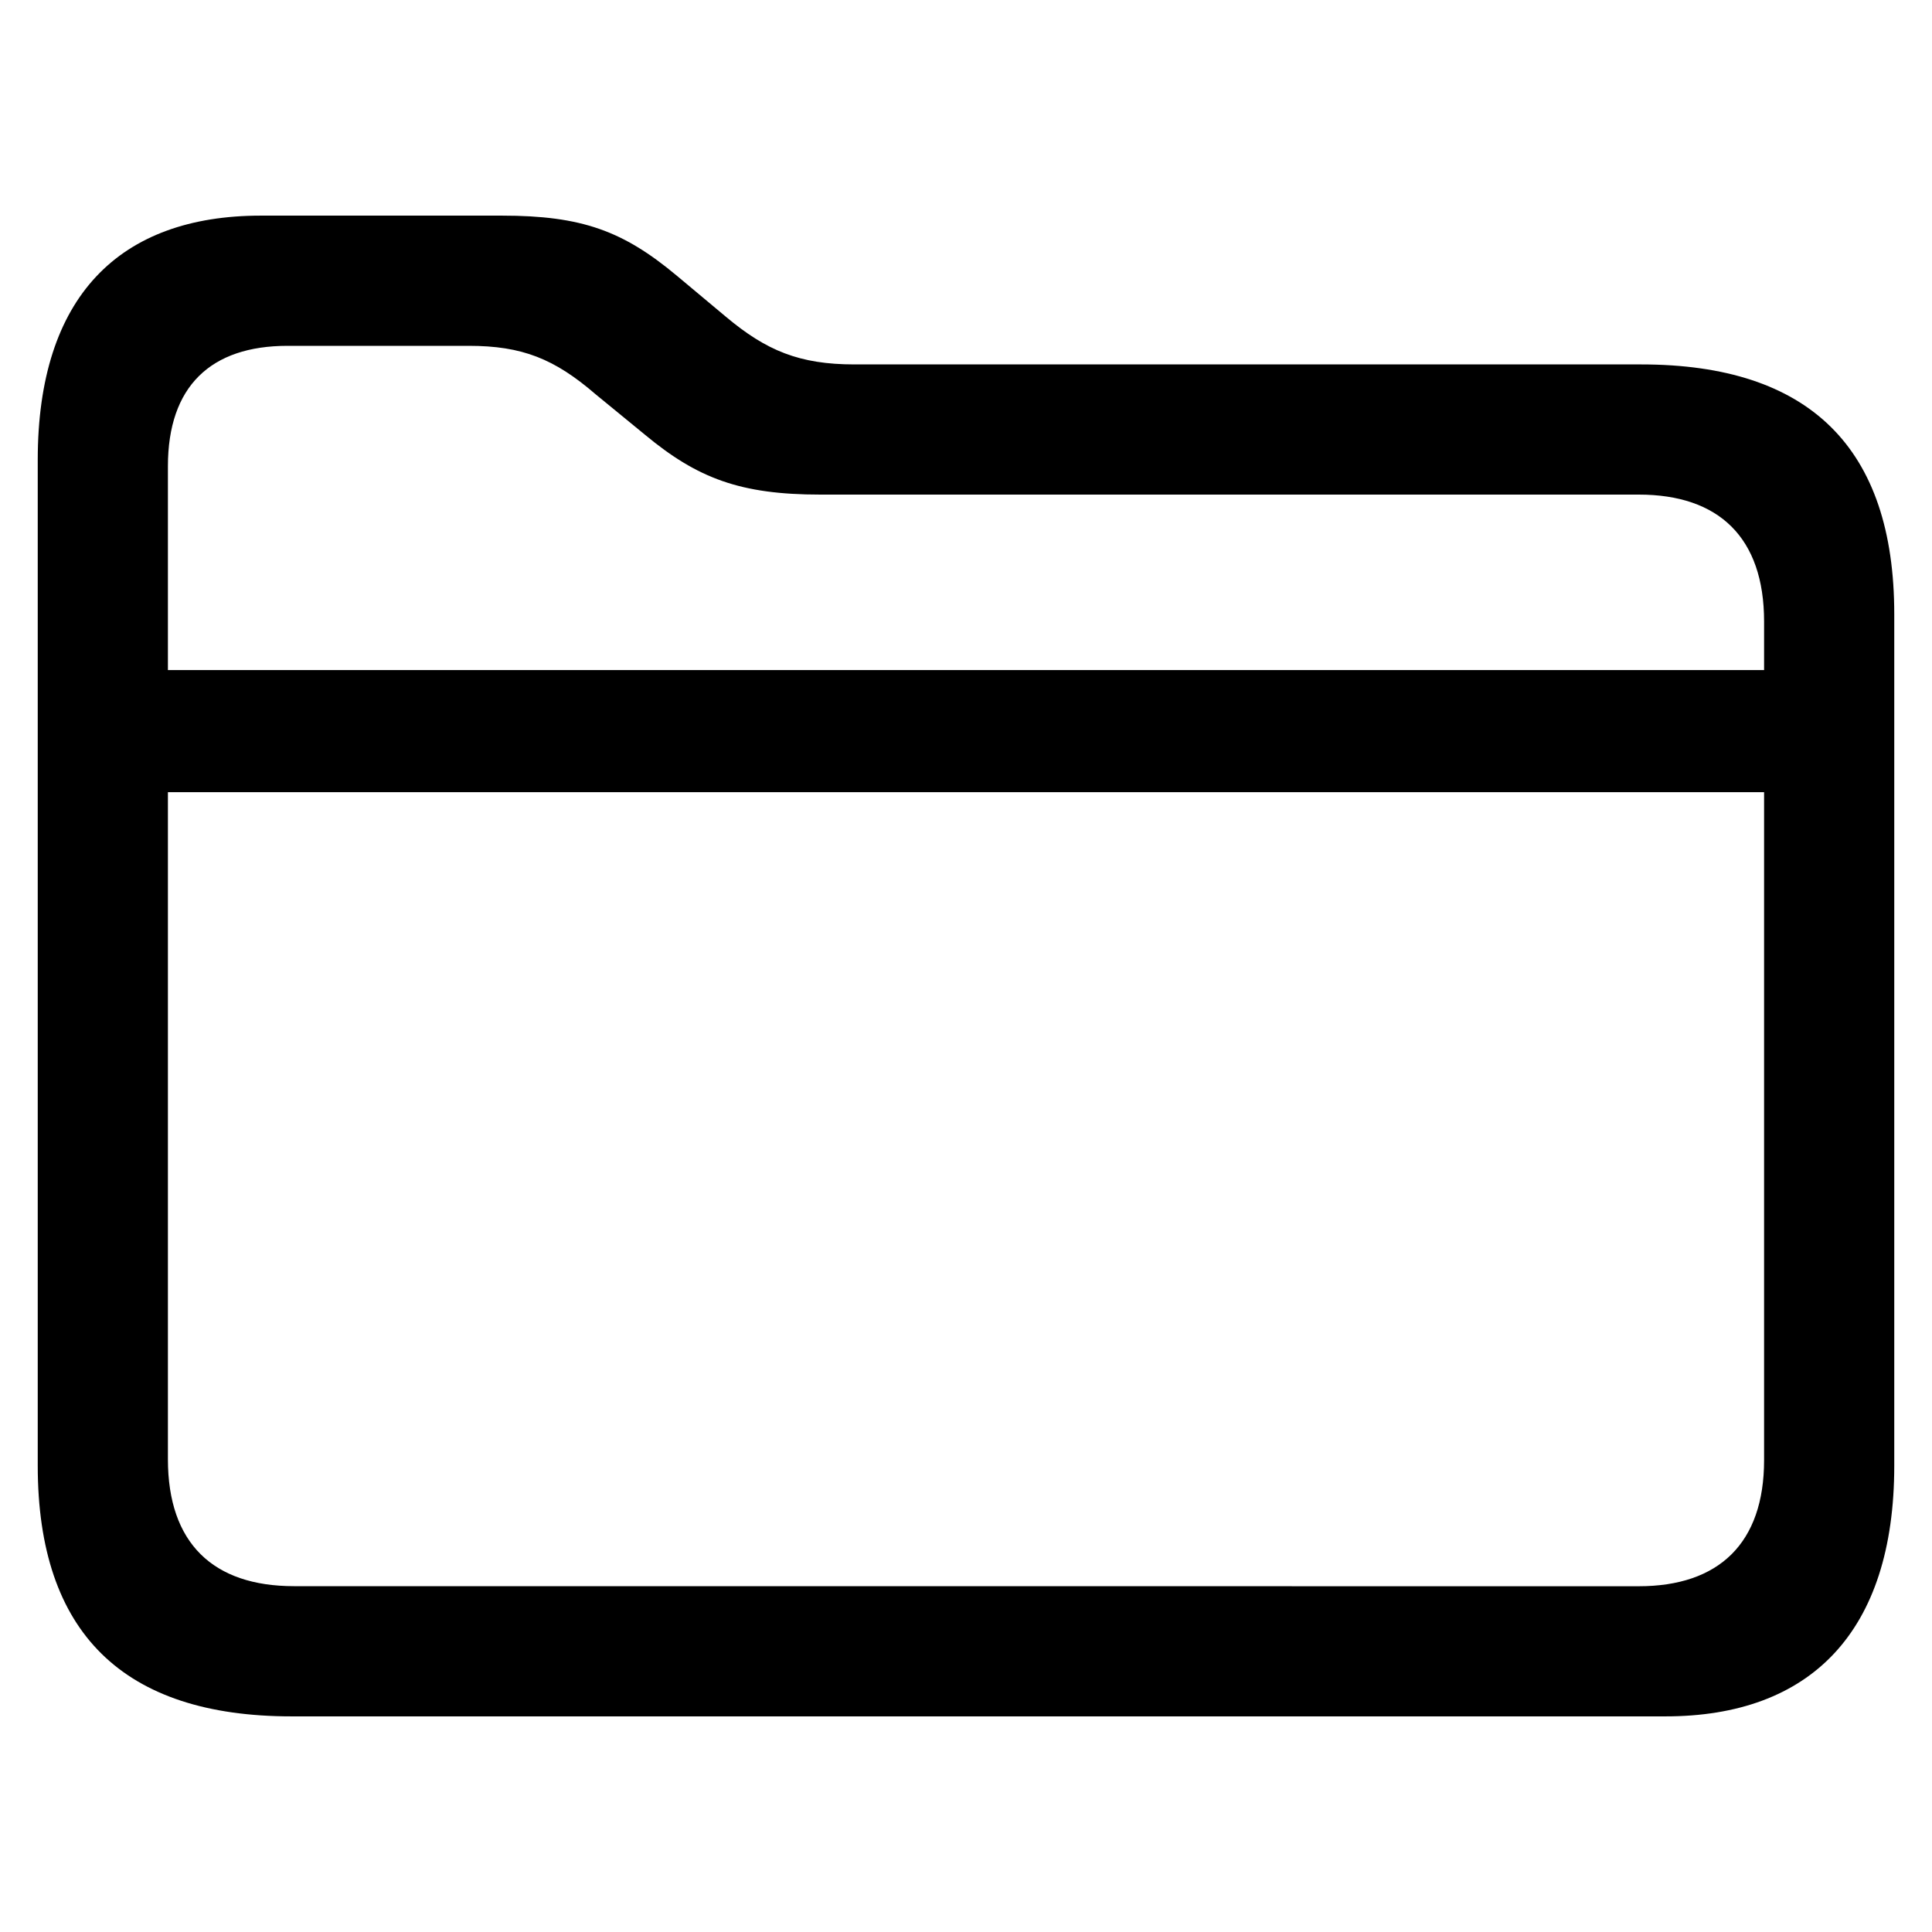
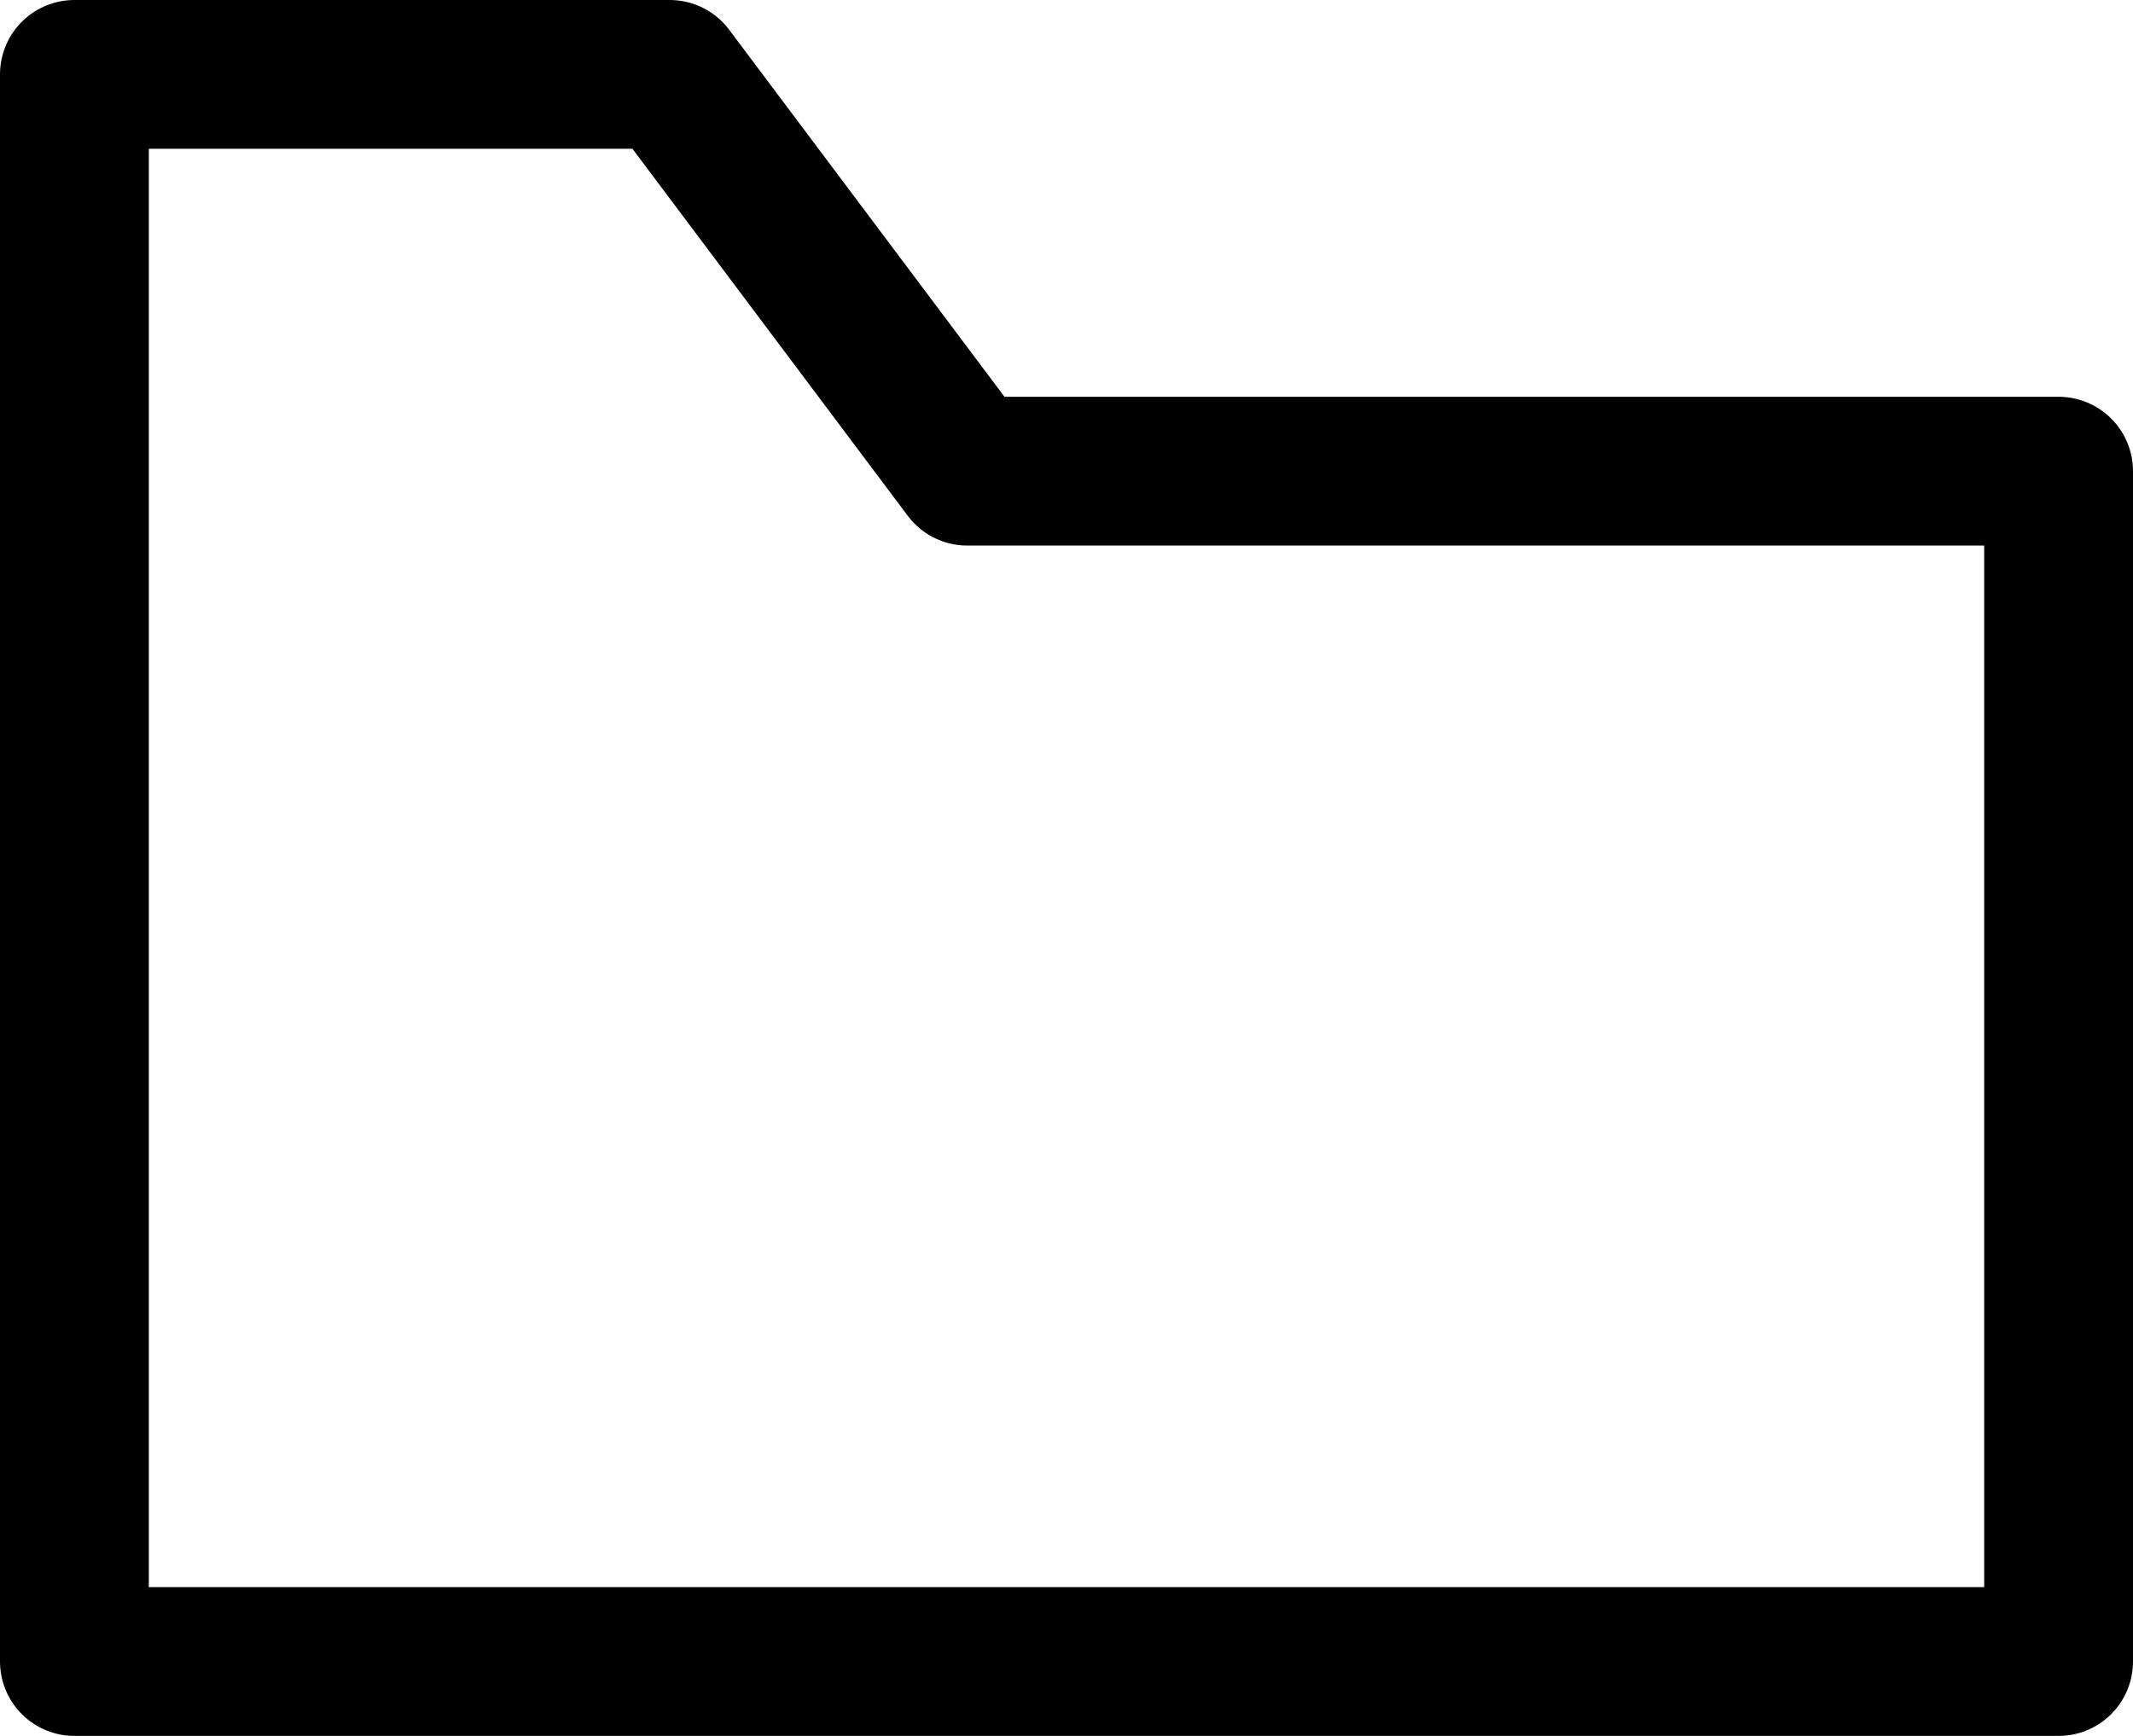
- <svg xmlns="http://www.w3.org/2000/svg" width="1em" height="1em" viewBox="0 0 56 56">
-   <path fill="currentColor" d="M8.453 49.75h39.82c4.195 0 6.633-2.437 6.633-7.266v-24.68c0-4.827-2.46-7.241-7.336-7.241H24.766c-1.594 0-2.555-.399-3.727-1.383l-1.43-1.196c-1.547-1.289-2.742-1.734-5.062-1.734H7.562c-4.101 0-6.468 2.344-6.468 7.078v29.156c0 4.852 2.484 7.266 7.359 7.266M4.867 13.516c0-2.32 1.242-3.492 3.469-3.492h5.25c1.547 0 2.484.374 3.68 1.406l1.43 1.172c1.523 1.265 2.765 1.734 5.085 1.734H47.5c2.32 0 3.633 1.242 3.633 3.68v1.406H4.867Zm3.656 32.46c-2.343 0-3.656-1.242-3.656-3.68V22.962h46.266v19.36c0 2.413-1.313 3.656-3.633 3.656Z" />
+ <svg xmlns="http://www.w3.org/2000/svg" viewBox="0 0 430 350" fill="none">
+   <defs />
+   <path id="Folder" d="M15 335L415 335L415 95L195 95L135 15L15 15L15 335Z" stroke="currentColor" stroke-opacity="1" stroke-width="30" stroke-linejoin="round" />
</svg>
